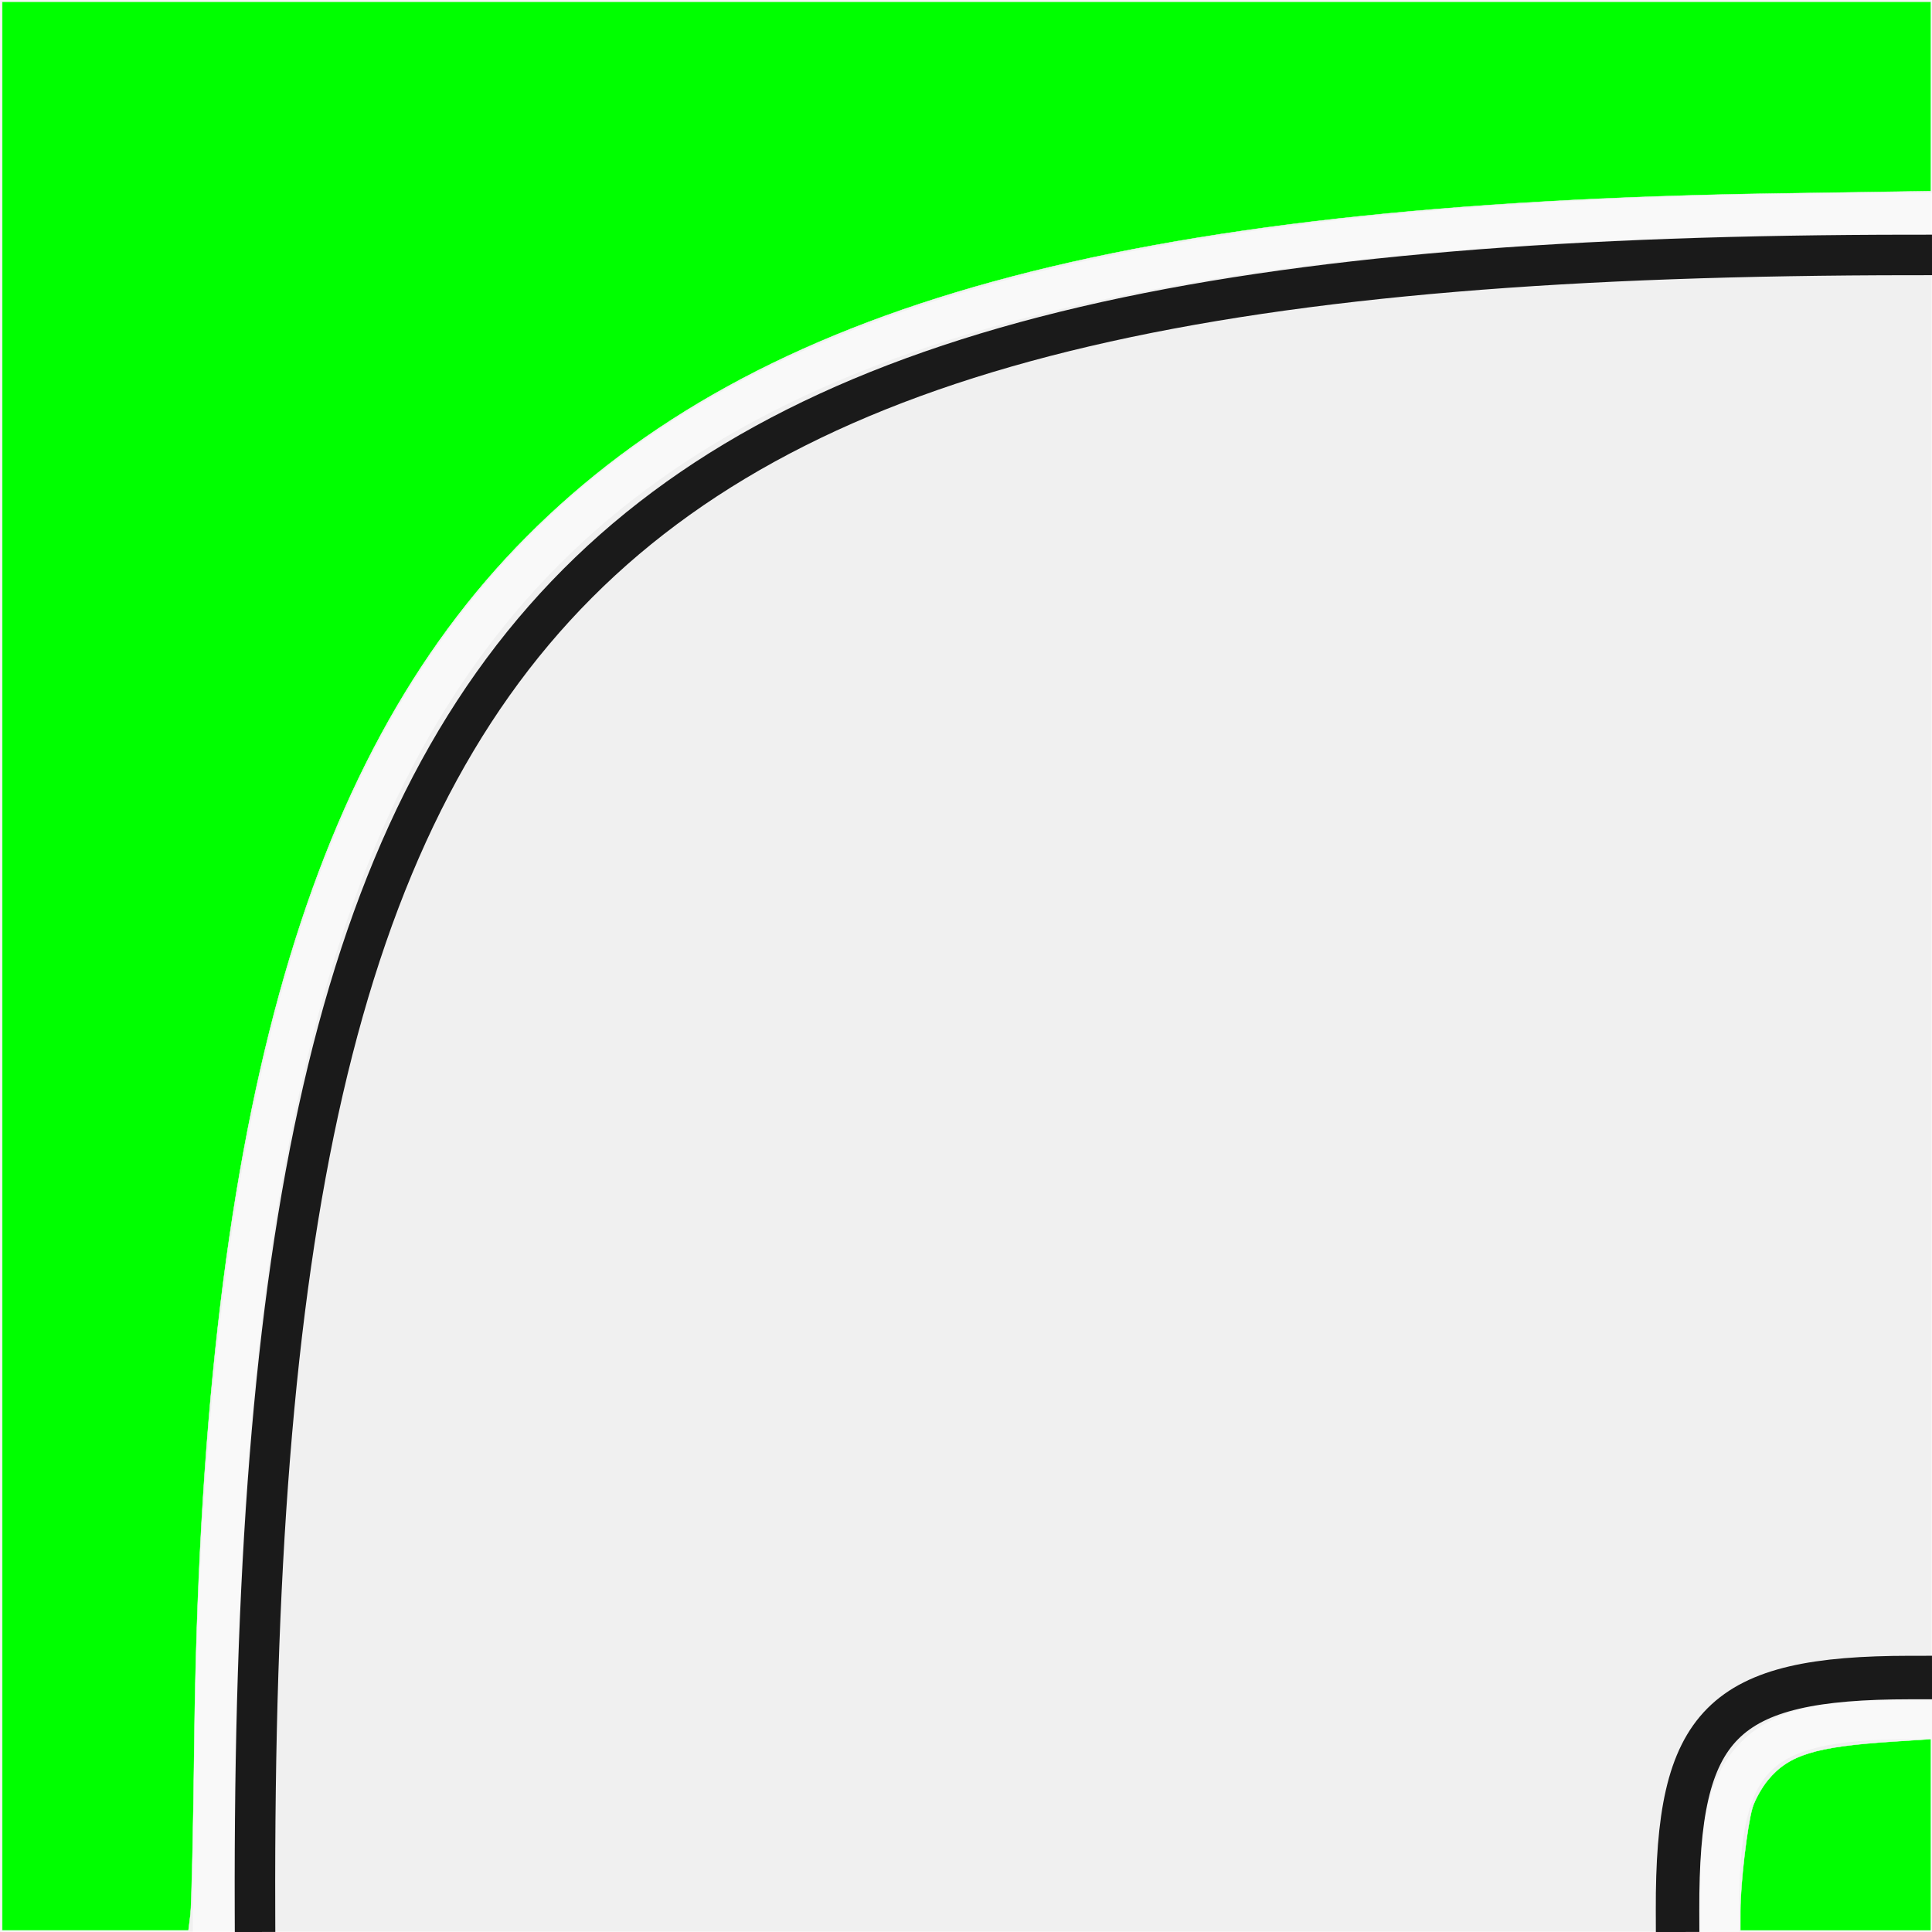
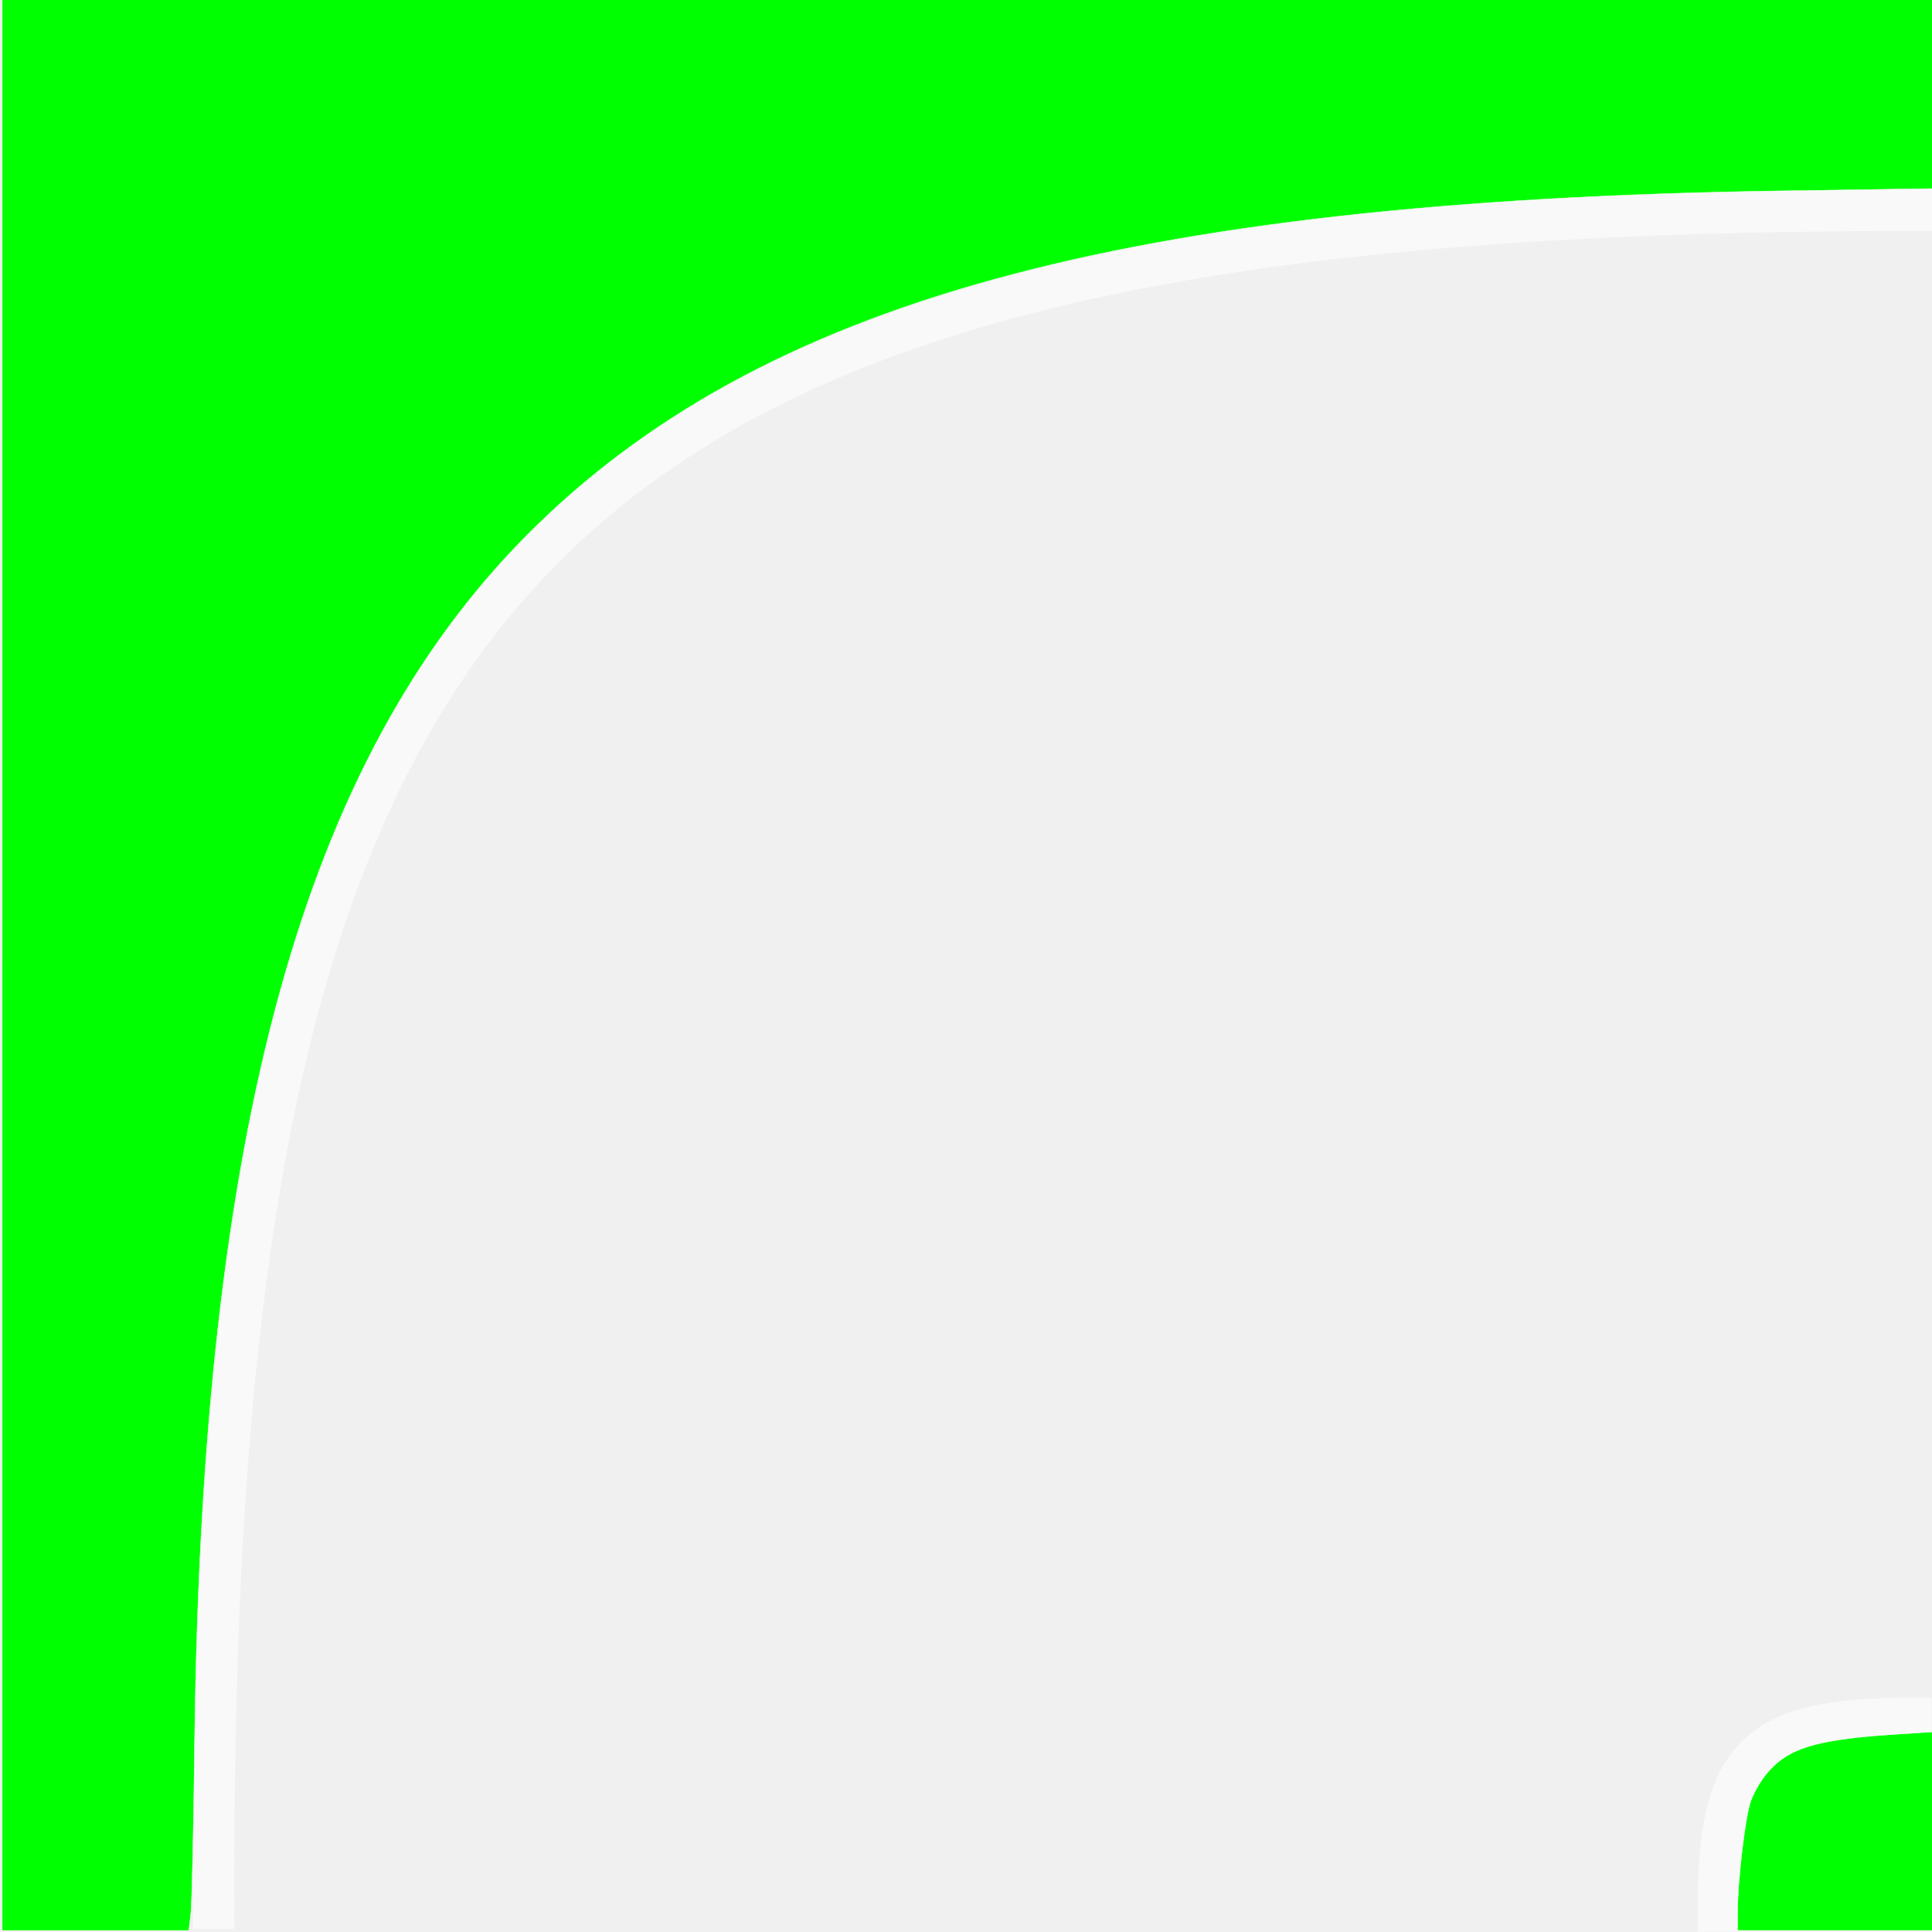
<svg xmlns="http://www.w3.org/2000/svg" width="512" height="512" id="svg2" version="1.1">
  <defs id="defs4" />
  <g id="layer1" transform="translate(0,-540.3622)">
-     <path style="fill:none;stroke:#f9f9f9;stroke-width:11;stroke-linecap:square;stroke-linejoin:miter;stroke-miterlimit:4;stroke-opacity:1;stroke-dasharray:none" d="M 56.594,1046.98 C 55.429,684.63 141.459,597.139 506.618,596.944" id="path2993" />
+     <path style="fill:none;stroke:#f9f9f9;stroke-width:11.011;stroke-linecap:square;stroke-linejoin:miter;stroke-miterlimit:4;stroke-dasharray:none;stroke-opacity:1" d="M 56.599,1046.075 C 55.432,683.734 141.632,596.245 507.513,596.05" id="path2993" />
    <path style="fill:none;stroke:#f9f9f9;stroke-width:11;stroke-linecap:square;stroke-linejoin:miter;stroke-miterlimit:4;stroke-opacity:1;stroke-dasharray:none" d="m 455.409,1046.754 c -0.132,-41.05 9.614,-50.962 50.983,-50.984" id="path2993-5" />
-     <rect style="fill:none;stroke:#ffffff;stroke-width:0.1;stroke-miterlimit:4;stroke-dasharray:none" id="rect3883" width="511.775" height="511.775" x="0.163" y="540.425" />
-     <path style="fill:none;stroke:#1a1a1a;stroke-width:10.732;stroke-linecap:square;stroke-linejoin:miter;stroke-miterlimit:4;stroke-opacity:1;stroke-dasharray:none" d="M 67.577,1046.996 C 66.441,693.476 150.375,608.118 506.634,607.928" id="path2993-1" />
-     <path style="fill:none;stroke:#1a1a1a;stroke-width:11.53;stroke-linecap:square;stroke-linejoin:miter;stroke-miterlimit:4;stroke-opacity:1;stroke-dasharray:none" d="m 444.567,1046.597 c -0.16,-49.654 11.629,-61.643 61.668,-61.67" id="path2993-5-3" />
    <path style="opacity:0;fill:#00ff00;stroke:#1a1a1a;stroke-width:11.112;stroke-linecap:square;stroke-miterlimit:4;stroke-dasharray:none" d="m 0.579,255.52 0,-255.064 255.064,0 255.064,0 0,25.099 0,25.099 -40.154,0.617 C 297.732,53.928 200.844,80.578 139.475,142.338 80.187,202.004 53.409,299.325 51.492,462.096 c -0.271,23.057 -0.722,43.399 -1.001,45.204 l -0.507,3.283 -24.703,0 -24.703,0 0,-255.064 z" id="path3945" transform="translate(0,540.3622)" />
    <path style="opacity:0;fill:#00ff00;stroke:#00ff00;stroke-width:11.112;stroke-linecap:square;stroke-miterlimit:4;stroke-dasharray:none" d="m 0.579,255.52 0,-255.064 255.064,0 255.064,0 0,25.099 0,25.099 -40.154,0.617 C 297.732,53.928 200.844,80.578 139.475,142.338 80.187,202.004 53.409,299.325 51.492,462.096 c -0.271,23.057 -0.722,43.399 -1.001,45.204 l -0.507,3.283 -24.703,0 -24.703,0 0,-255.064 z" id="path3949" transform="translate(0,540.3622)" />
    <path style="opacity:0;fill:#00ff00;stroke:#00ff00;stroke-width:11.112;stroke-linecap:square;stroke-miterlimit:4;stroke-dasharray:none" d="m 0.579,255.52 0,-255.064 255.064,0 255.064,0 0,25.099 0,25.099 -40.154,0.617 C 297.732,53.928 200.844,80.578 139.475,142.338 80.187,202.004 53.409,299.325 51.492,462.096 c -0.271,23.057 -0.722,43.399 -1.001,45.204 l -0.507,3.283 -24.703,0 -24.703,0 0,-255.064 z" id="path3951" transform="translate(0,540.3622)" />
    <path style="opacity:0;fill:#00ff00;stroke:#00ff00;stroke-width:11.112;stroke-linecap:square;stroke-miterlimit:4;stroke-dasharray:none" d="m 461.216,505.785 c 0.012,-6.741 1.873,-22.265 3.202,-26.712 1.469,-4.912 6.174,-10.509 10.831,-12.885 4.507,-2.299 12.377,-3.719 25.606,-4.62 l 9.849,-0.67 0,24.843 0,24.843 -24.749,0 -24.749,0 0.008,-4.798 0,0 z" id="path3953" transform="translate(0,540.3622)" />
-     <path style="fill:#00ff00;fill-opacity:1;stroke:#ffffff;stroke-width:0.101;stroke-linecap:square;stroke-miterlimit:4;stroke-dasharray:none" d="m 0.579,256.025 0,-255.569 255.569,0 255.569,0 0,25.1 0,25.1 -40.659,0.615 C 297.842,53.889 200.911,80.511 139.475,142.338 80.255,201.935 53.417,299.33 51.5,461.591 51.231,484.37 50.773,504.939 50.482,507.3 l -0.529,4.293 -24.687,0 -24.687,0 0,-255.569 z" id="path3959" transform="translate(0,540.3622)" />
-     <path style="fill:#00ff00;fill-opacity:1;stroke:#ffffff;stroke-width:0.101;stroke-linecap:square;stroke-miterlimit:4;stroke-dasharray:none" d="m 461.216,506.29 c 0.011,-7.169 1.83,-22.627 3.202,-27.217 0.614,-2.052 2.459,-5.361 4.101,-7.353 5.495,-6.666 12.511,-8.839 32.842,-10.173 l 10.354,-0.679 0,25.363 0,25.363 -25.254,0 -25.254,0 0.008,-5.303 0,0 z" id="path3961" transform="translate(0,540.3622)" />
+     <path style="fill:#00ff00;fill-opacity:1;stroke:#ffffff;stroke-width:0.101;stroke-linecap:square;stroke-miterlimit:4;stroke-dasharray:none" d="m 0.579,796.006 0,-255.949 255.949,0 255.949,0 0,25.137 0,25.137 -40.719,0.616 c -173.473,2.623 -270.549,29.285 -332.077,91.204 -59.307,59.685 -86.186,157.226 -88.106,319.728 -0.269,22.813 -0.728,43.413 -1.02,45.778 l -0.53,4.3 -24.724,0 -24.724,0 0,-255.949 z" id="path3959" />
+     <path style="fill:#00ff00;fill-opacity:1;stroke:#ffffff;stroke-width:0.105;stroke-linecap:square;stroke-miterlimit:4;stroke-dasharray:none" d="m 460.504,1046.45 c 0.011,-7.441 1.889,-23.486 3.305,-28.251 0.633,-2.13 2.537,-5.564 4.232,-7.632 5.67,-6.92 12.91,-9.175 33.889,-10.559 l 10.684,-0.705 0,26.325 0,26.326 -26.059,0 -26.059,0 0.008,-5.504 0,0 z" id="path3961" />
  </g>
</svg>
